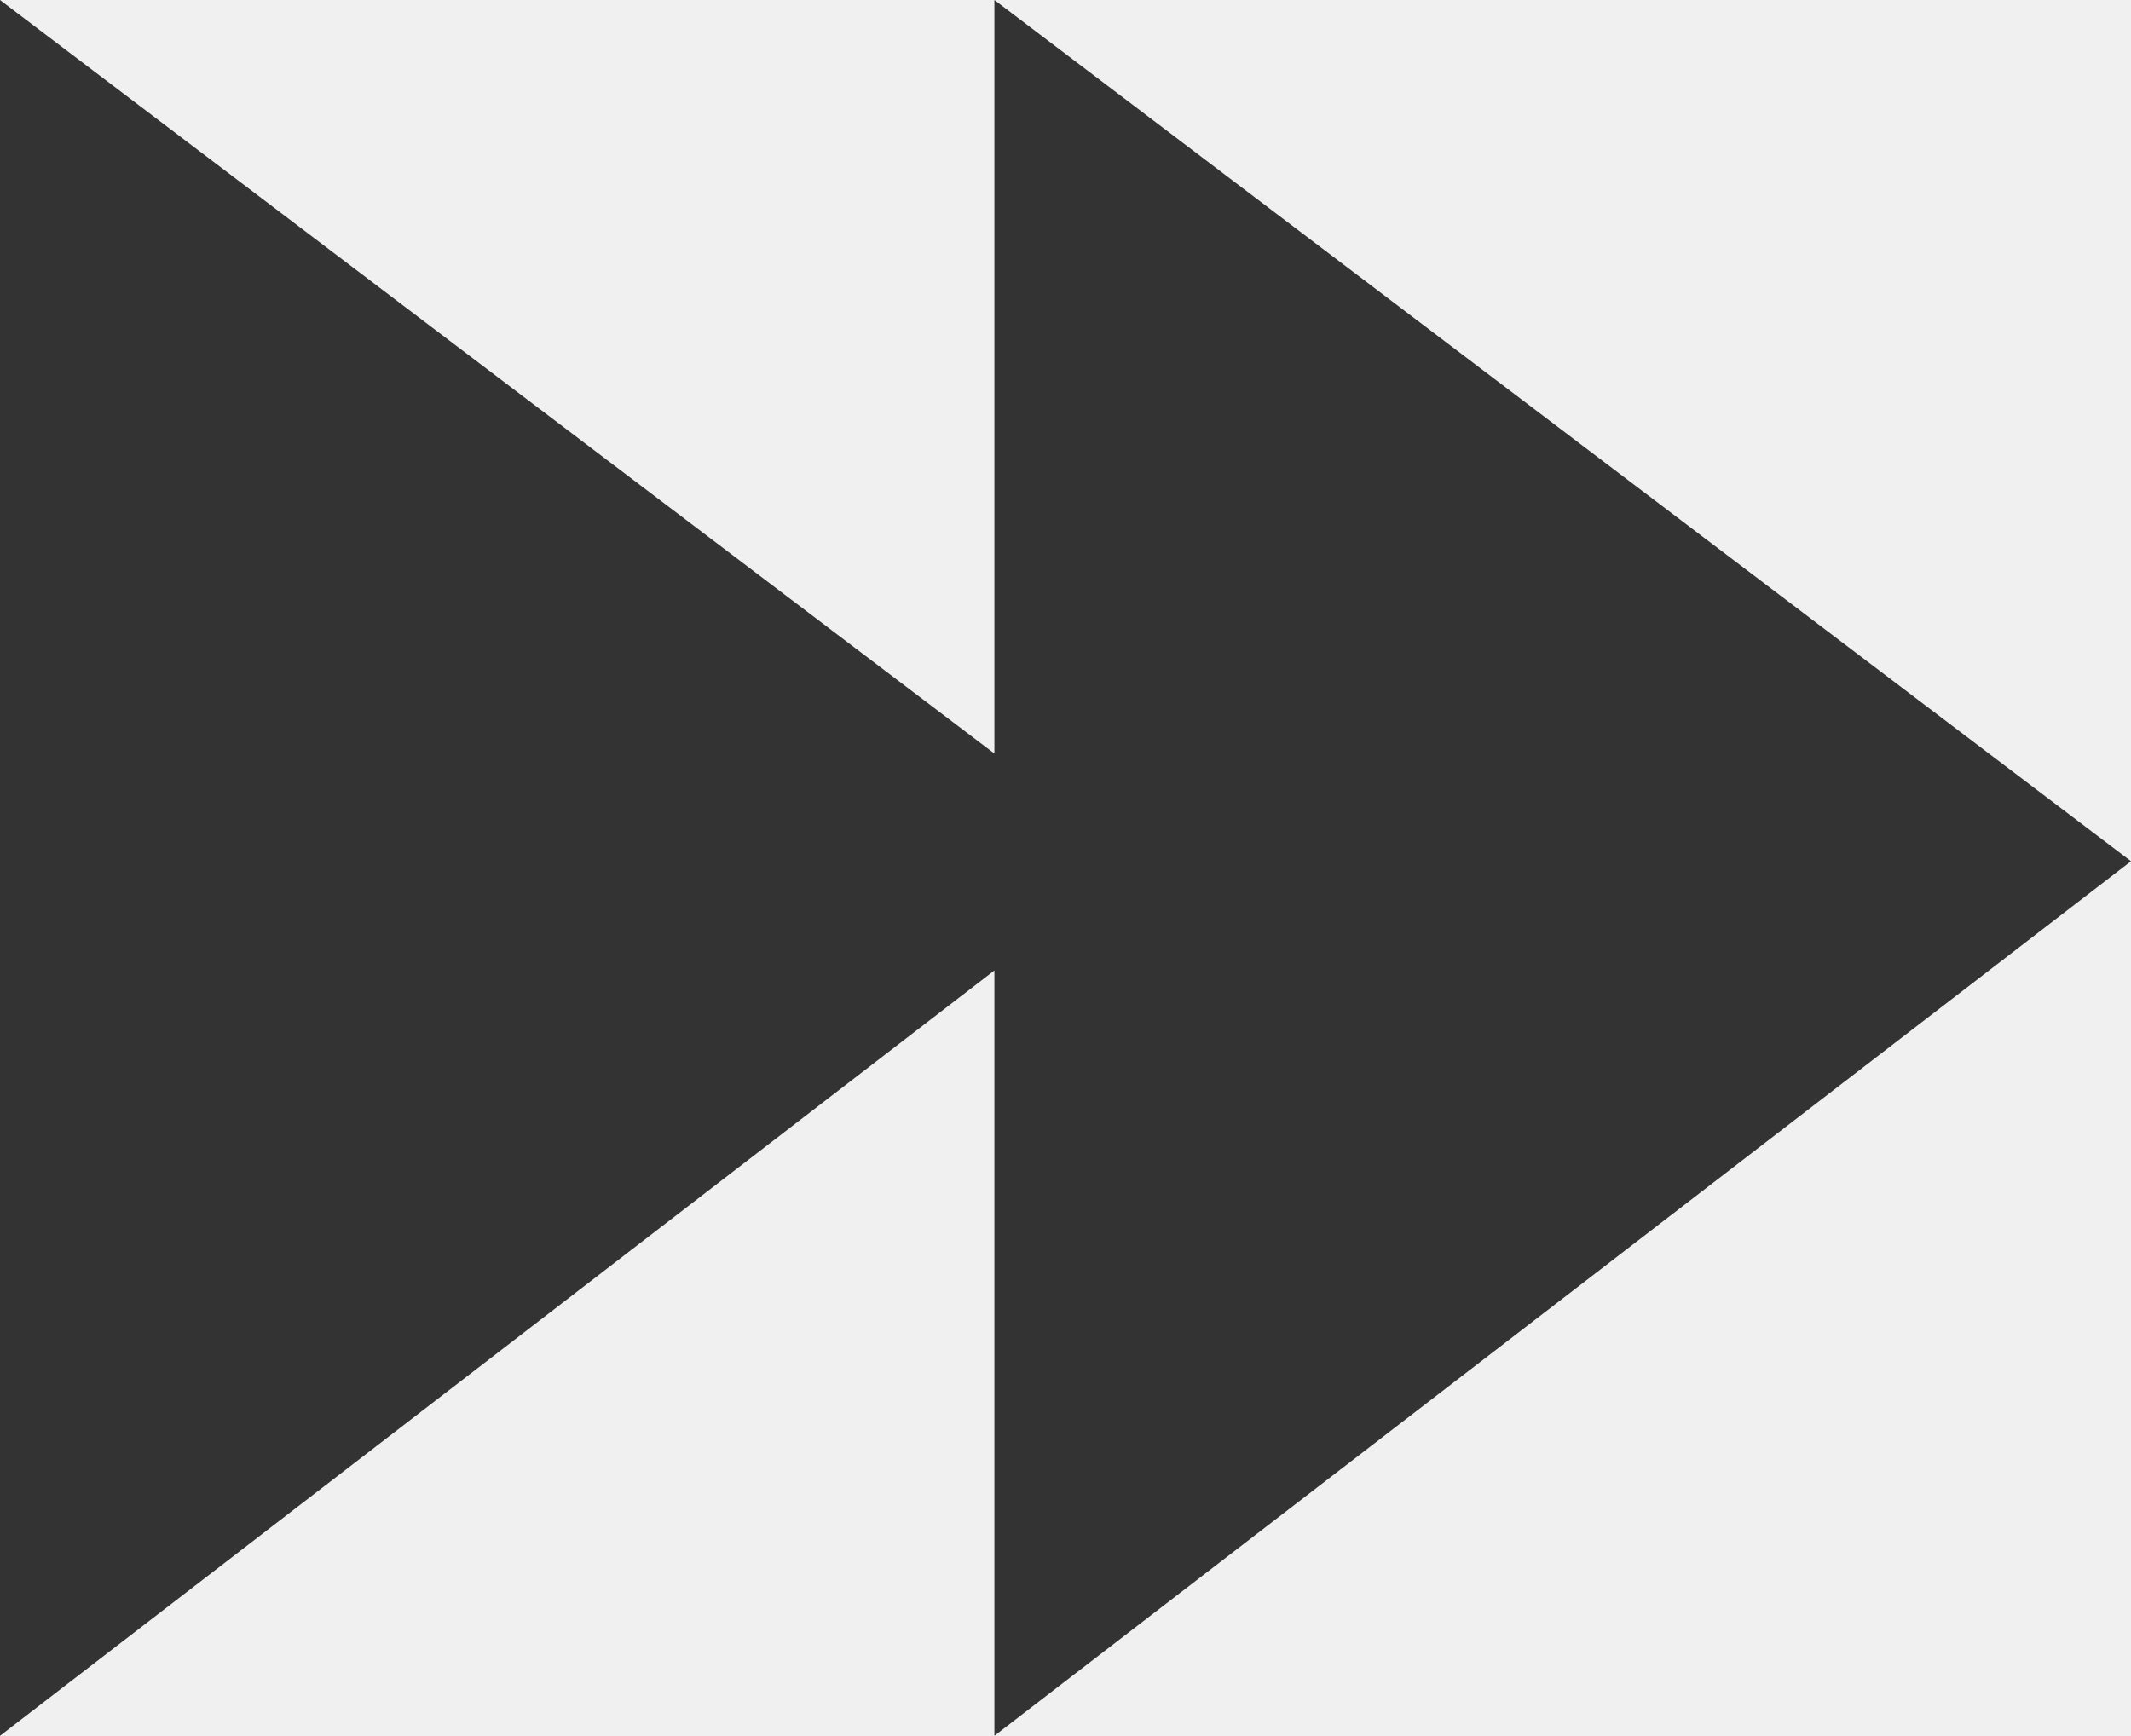
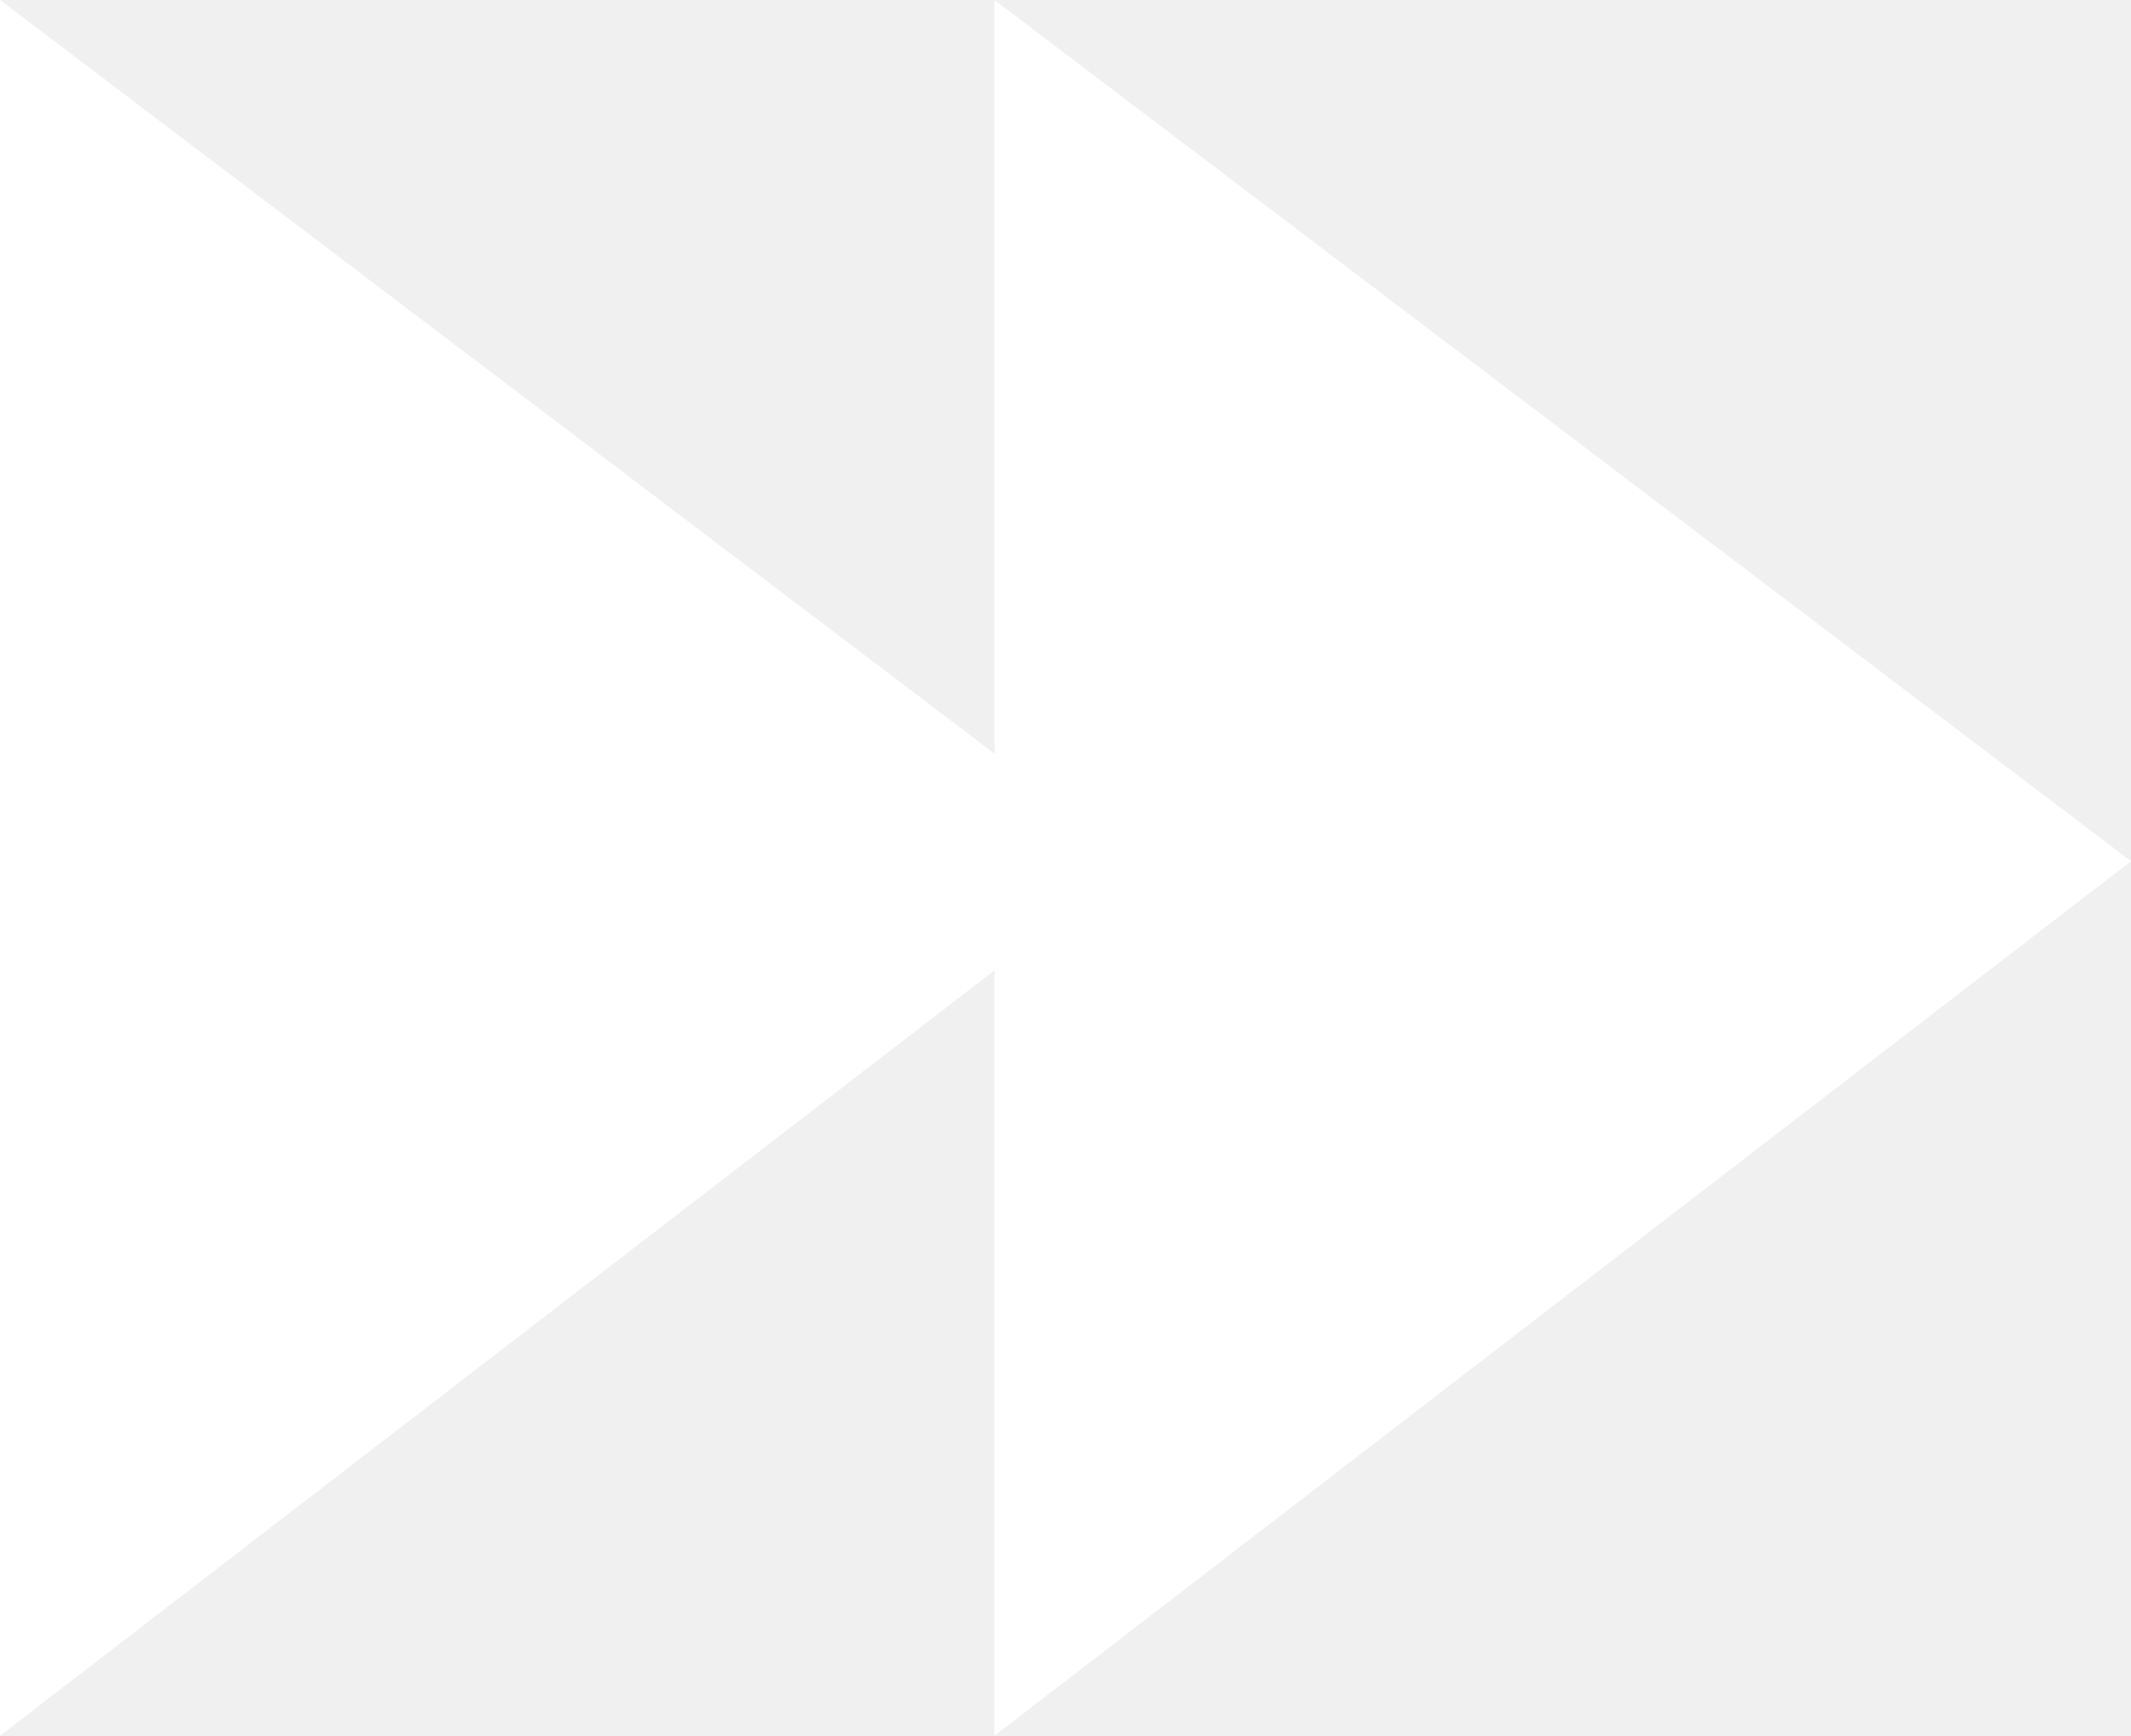
<svg xmlns="http://www.w3.org/2000/svg" version="1.1" id="Layer_1" x="0px" y="0px" viewBox="0 0 122.88 100.11" style="enable-background:new 0 0 122.88 100.11" xml:space="preserve">
  <style type="text/css">.st0{fill-rule:evenodd;clip-rule:evenodd;}</style>
  <g>
-     <polygon class="st0" fill="#333" points="122.88,49.67 57.34,100.11 57.34,55.97 0,100.11 0,0 57.34,43.46 57.34,0 122.88,49.67" />
+     <polygon class="st0" fill="#FFF" points="122.88,49.67 57.34,100.11 57.34,55.97 0,100.11 0,0 57.34,43.46 57.34,0 122.88,49.67" />
  </g>
</svg>
